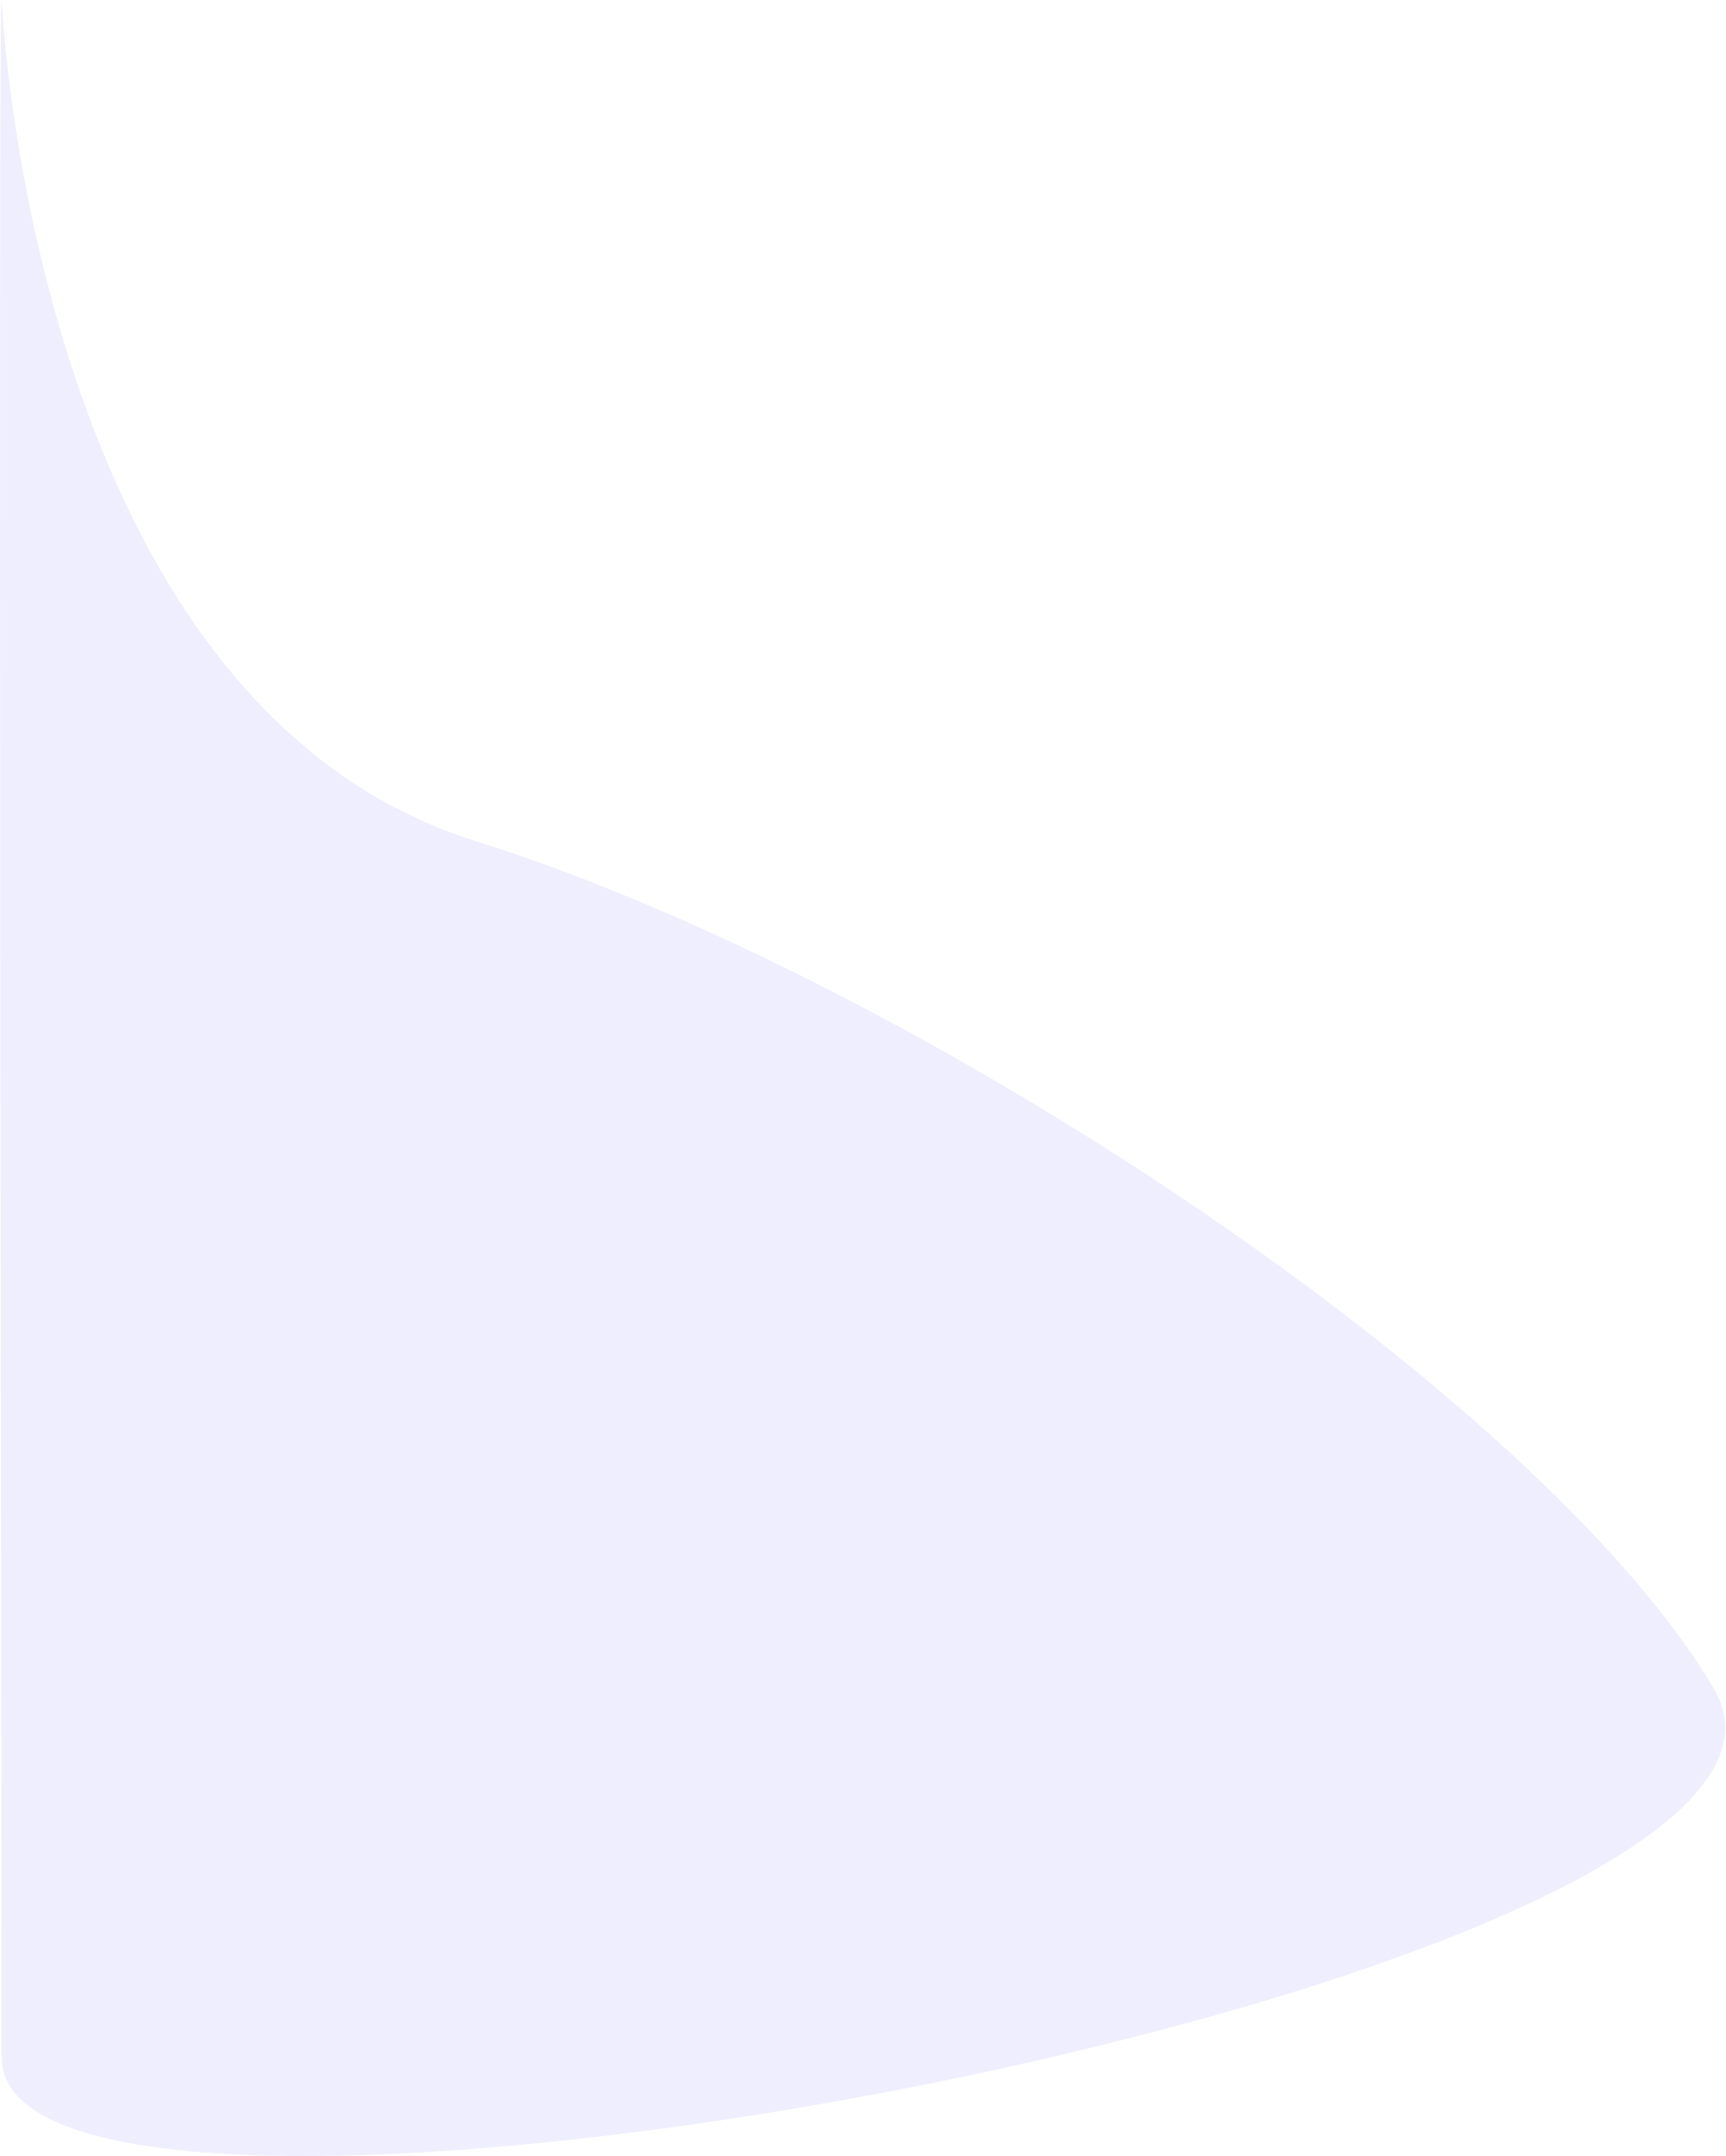
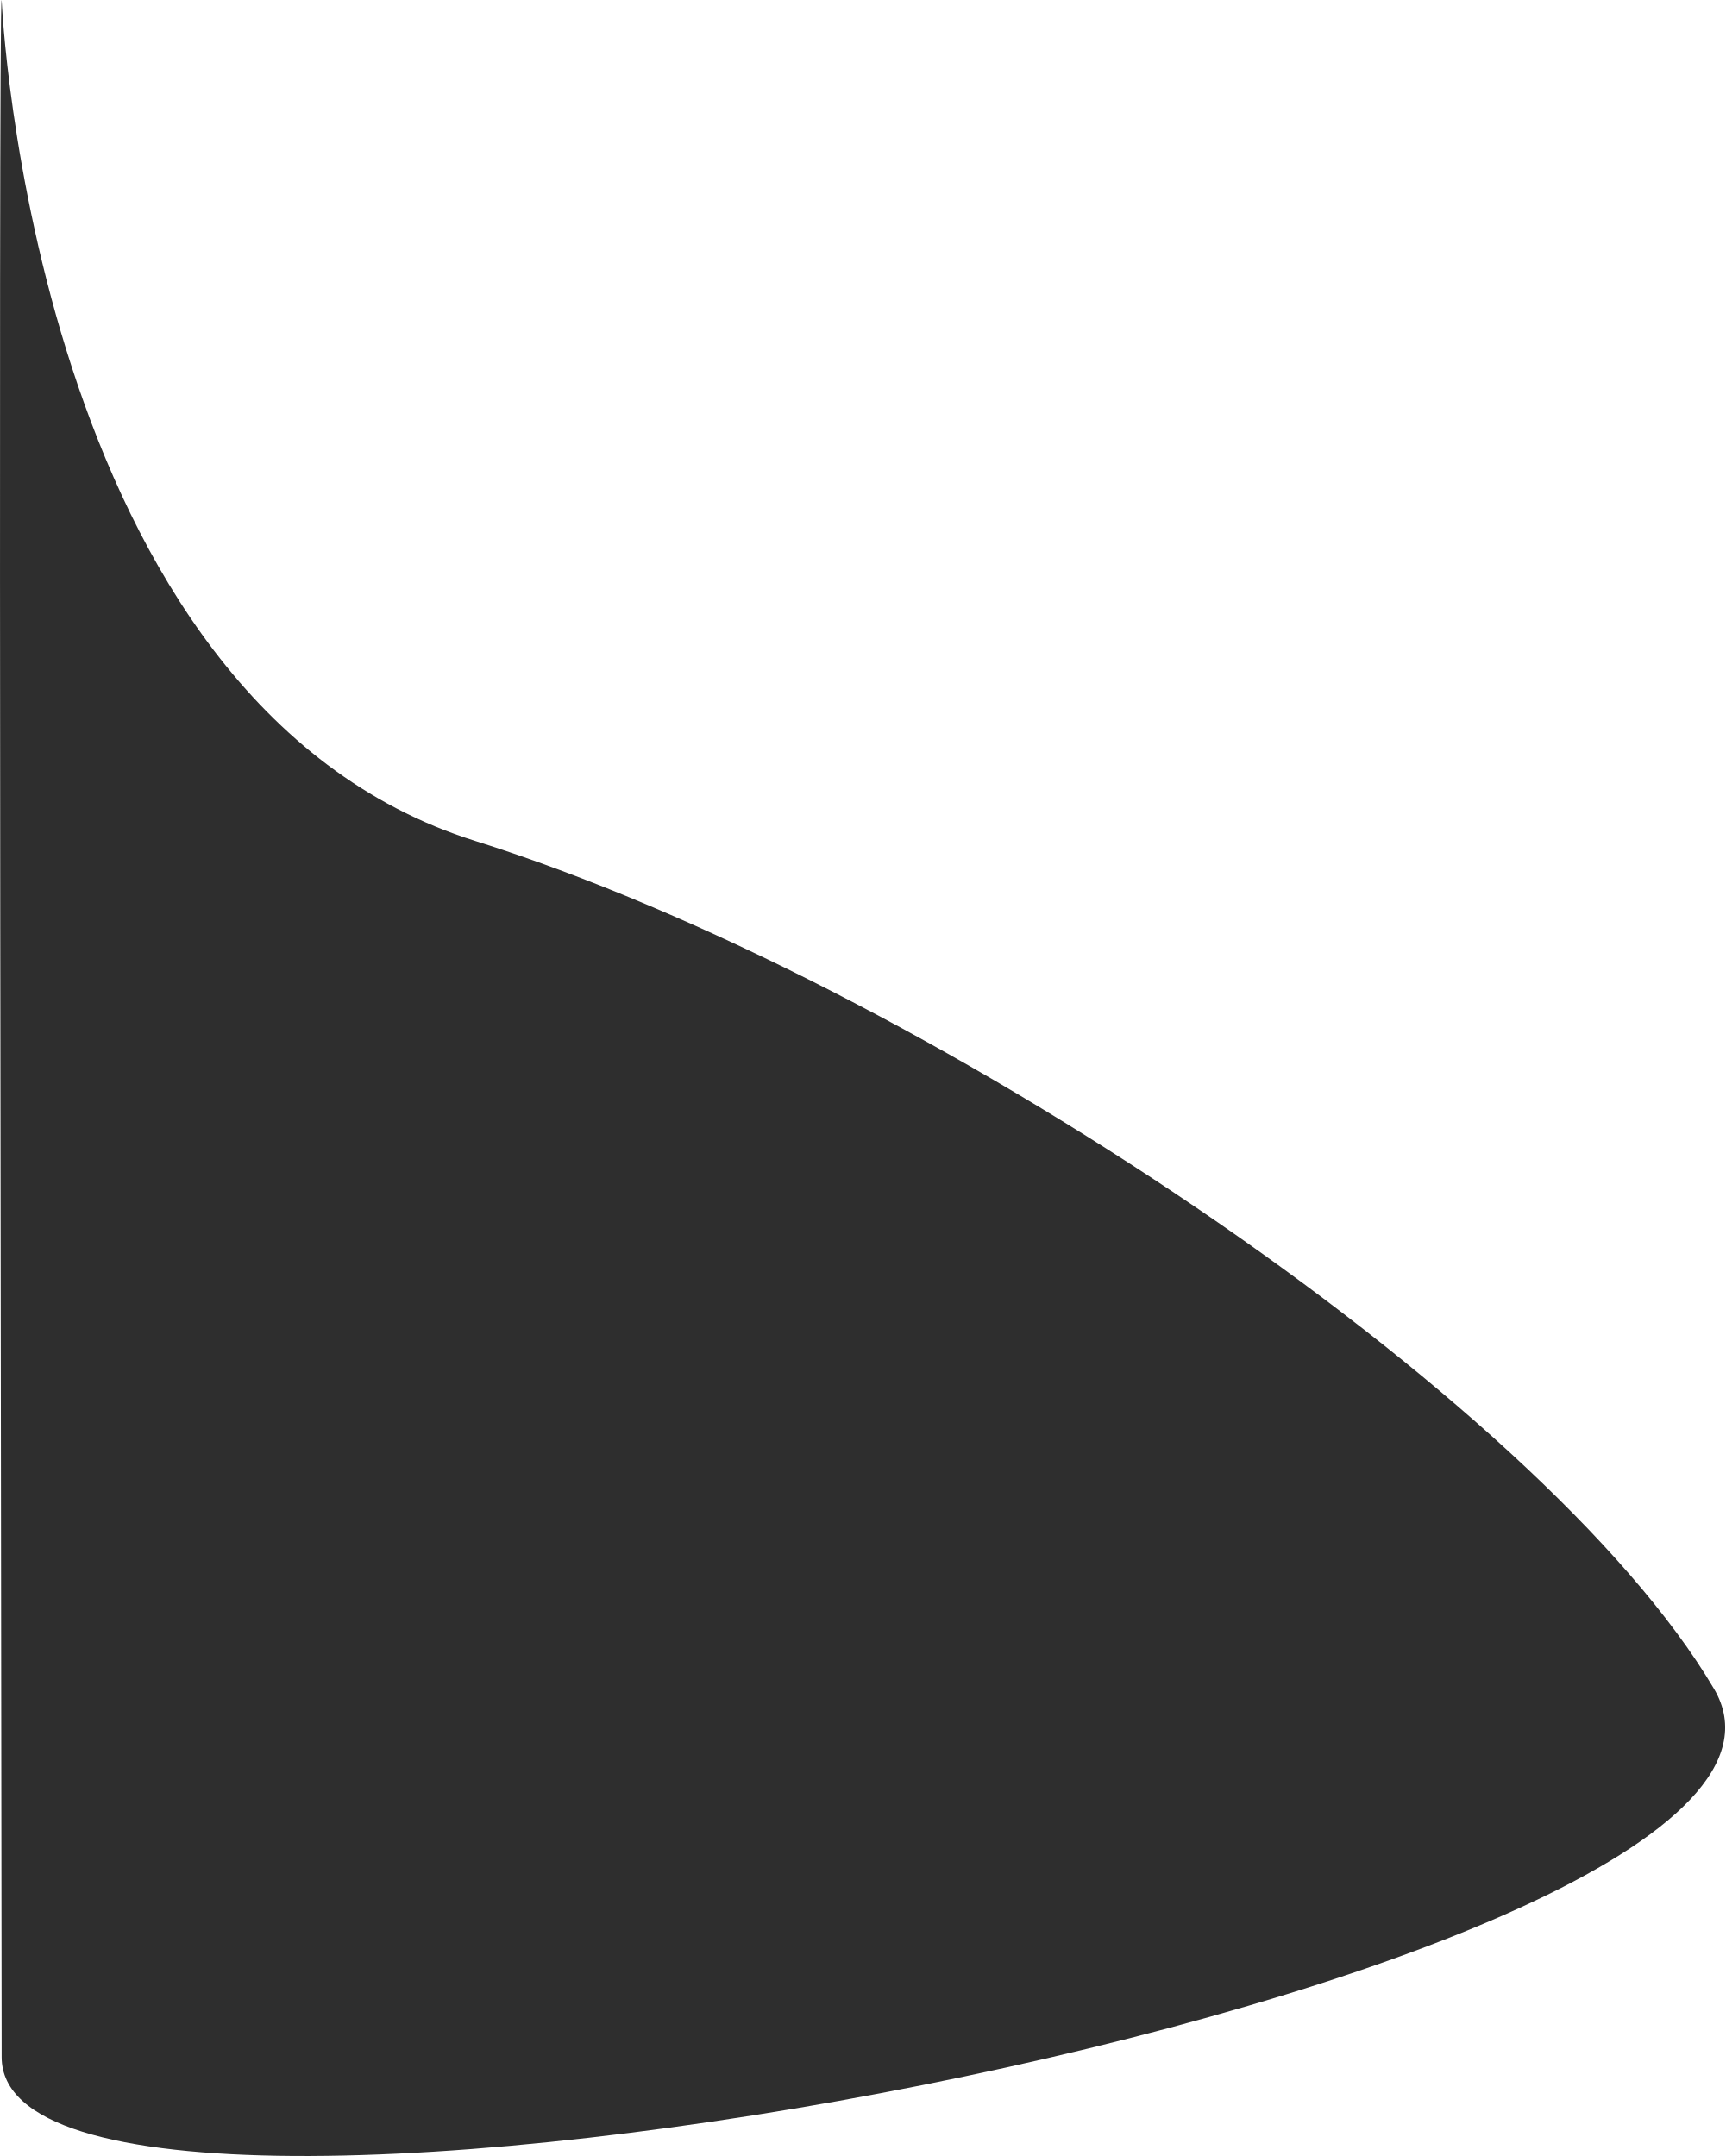
<svg xmlns="http://www.w3.org/2000/svg" viewBox="0 0 614.622 768.265">
  <defs>
    <style>
      .cls-1 {
-         fill: #efeeff;
+         fill: #2e2e2e;
+         
      }
    </style>
  </defs>
  <path id="Path_29" data-name="Path 29" class="cls-1" d="M0,1467.864S10.75,1717.88,168.635,1767.5s379.947,197.995,441.42,302.151S0,2298.293,0,2200.875-1.328,1467.38,0,1467.864Z" transform="translate(0.59 -1467.864)" />
</svg>
